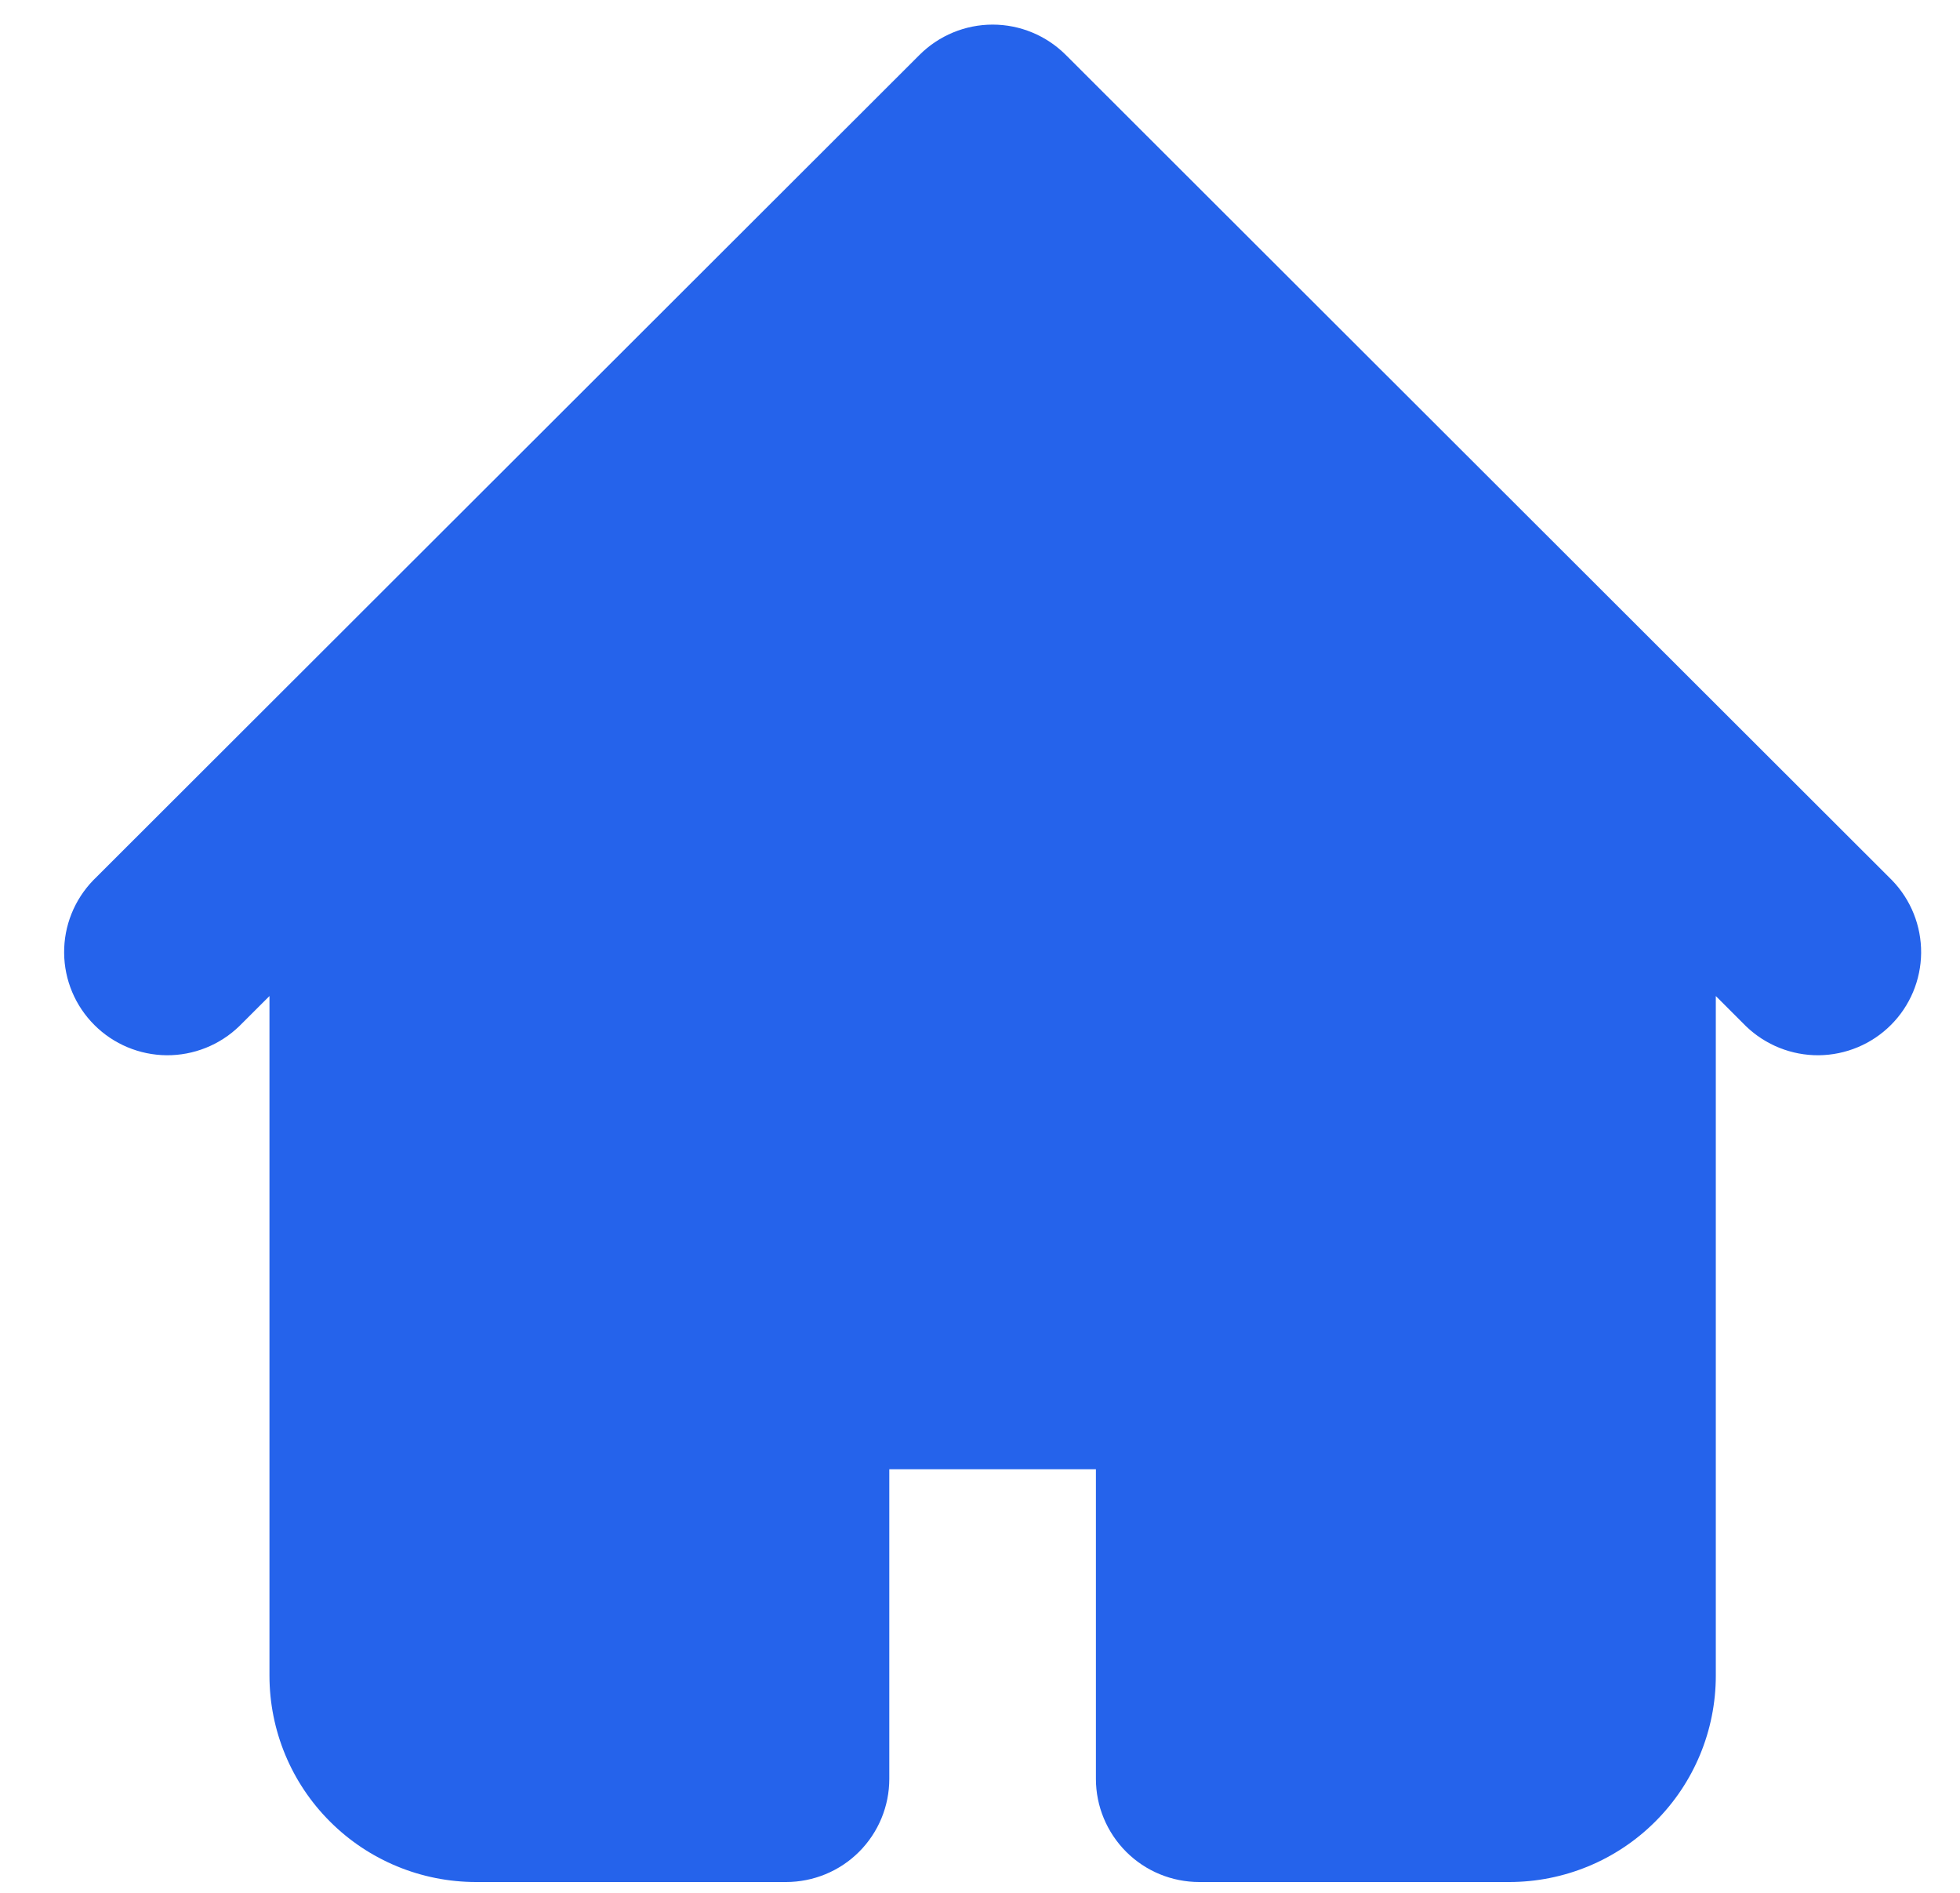
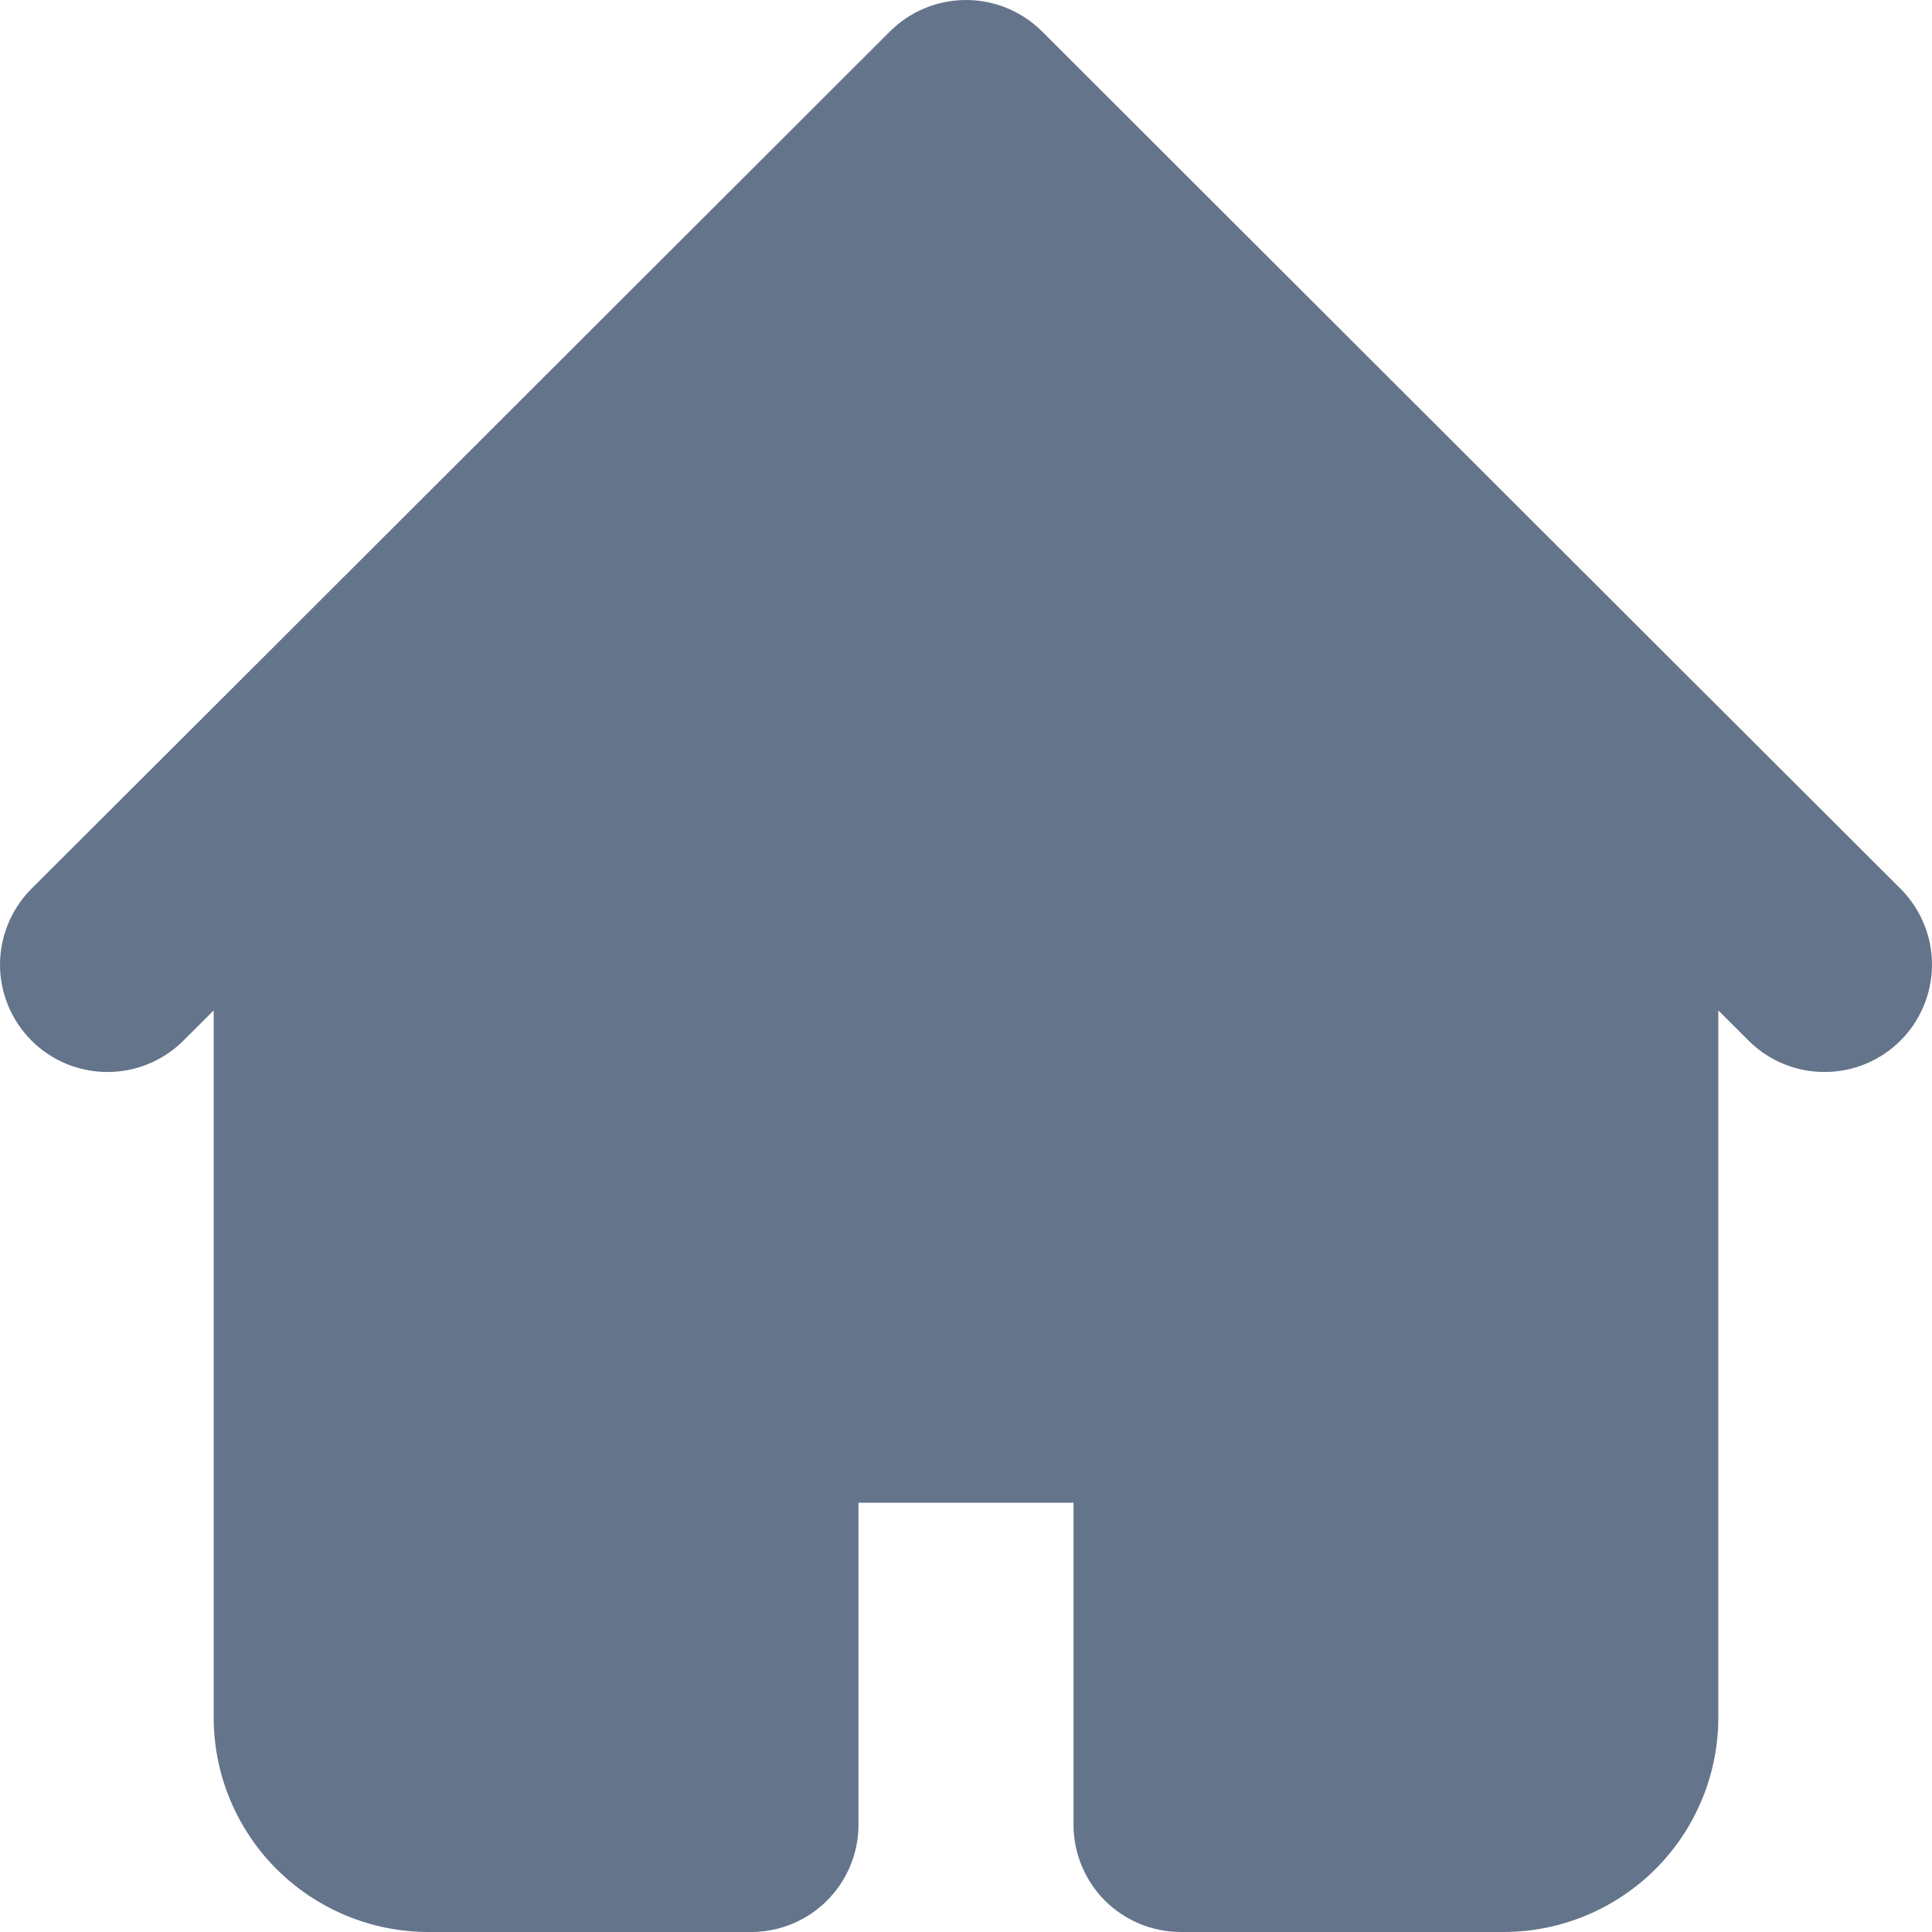
- <svg xmlns="http://www.w3.org/2000/svg" width="29" height="28" viewBox="0 0 29 28" fill="none">
-   <path fill-rule="evenodd" clip-rule="evenodd" d="M13.606 0.811C13.893 0.525 14.282 0.364 14.687 0.364C15.092 0.364 15.481 0.525 15.768 0.811L24.939 9.97L27.996 13.023C28.274 13.311 28.428 13.696 28.425 14.097C28.421 14.497 28.261 14.88 27.977 15.163C27.694 15.446 27.31 15.606 26.91 15.61C26.509 15.613 26.123 15.459 25.834 15.181L25.387 14.734V24.787C25.387 25.597 25.065 26.374 24.491 26.946C23.918 27.519 23.14 27.84 22.33 27.84H17.744C17.339 27.84 16.95 27.68 16.663 27.393C16.377 27.107 16.215 26.719 16.215 26.314V21.734H13.158V26.314C13.158 26.719 12.997 27.107 12.711 27.393C12.424 27.68 12.035 27.84 11.63 27.84H7.044C6.233 27.84 5.456 27.519 4.883 26.946C4.309 26.374 3.987 25.597 3.987 24.787V14.734L3.539 15.181C3.251 15.459 2.865 15.613 2.464 15.61C2.063 15.606 1.68 15.446 1.397 15.163C1.113 14.88 0.952 14.497 0.949 14.097C0.945 13.696 1.1 13.311 1.378 13.023L4.435 9.97L13.606 0.811Z" fill="#2563EB" />
+ <svg xmlns="http://www.w3.org/2000/svg" width="20" height="20" viewBox="0 0 20 20" fill="none">
+   <path fill-rule="evenodd" clip-rule="evenodd" d="M9.213 0.325C9.422 0.117 9.705 0 10 0C10.295 0 10.578 0.117 10.787 0.325L17.462 6.992L19.688 9.214C19.89 9.424 20.003 9.705 20 9.996C19.997 10.287 19.88 10.566 19.674 10.772C19.468 10.978 19.189 11.095 18.897 11.097C18.605 11.1 18.324 10.988 18.114 10.785L17.788 10.46V17.778C17.788 18.367 17.554 18.932 17.137 19.349C16.719 19.766 16.153 20 15.563 20H12.225C11.93 20 11.647 19.883 11.438 19.675C11.23 19.466 11.113 19.184 11.113 18.889V15.556H8.887V18.889C8.887 19.184 8.77 19.466 8.561 19.675C8.353 19.883 8.07 20 7.775 20H4.437C3.847 20 3.281 19.766 2.863 19.349C2.446 18.932 2.212 18.367 2.212 17.778V10.46L1.886 10.785C1.676 10.988 1.395 11.1 1.103 11.097C0.811 11.095 0.532 10.978 0.326 10.772C0.12 10.566 0.003 10.287 4.20604e-05 9.996C-0.002 9.705 0.11 9.424 0.312 9.214L2.538 6.992L9.213 0.325Z" fill="#64748B" />
</svg>
